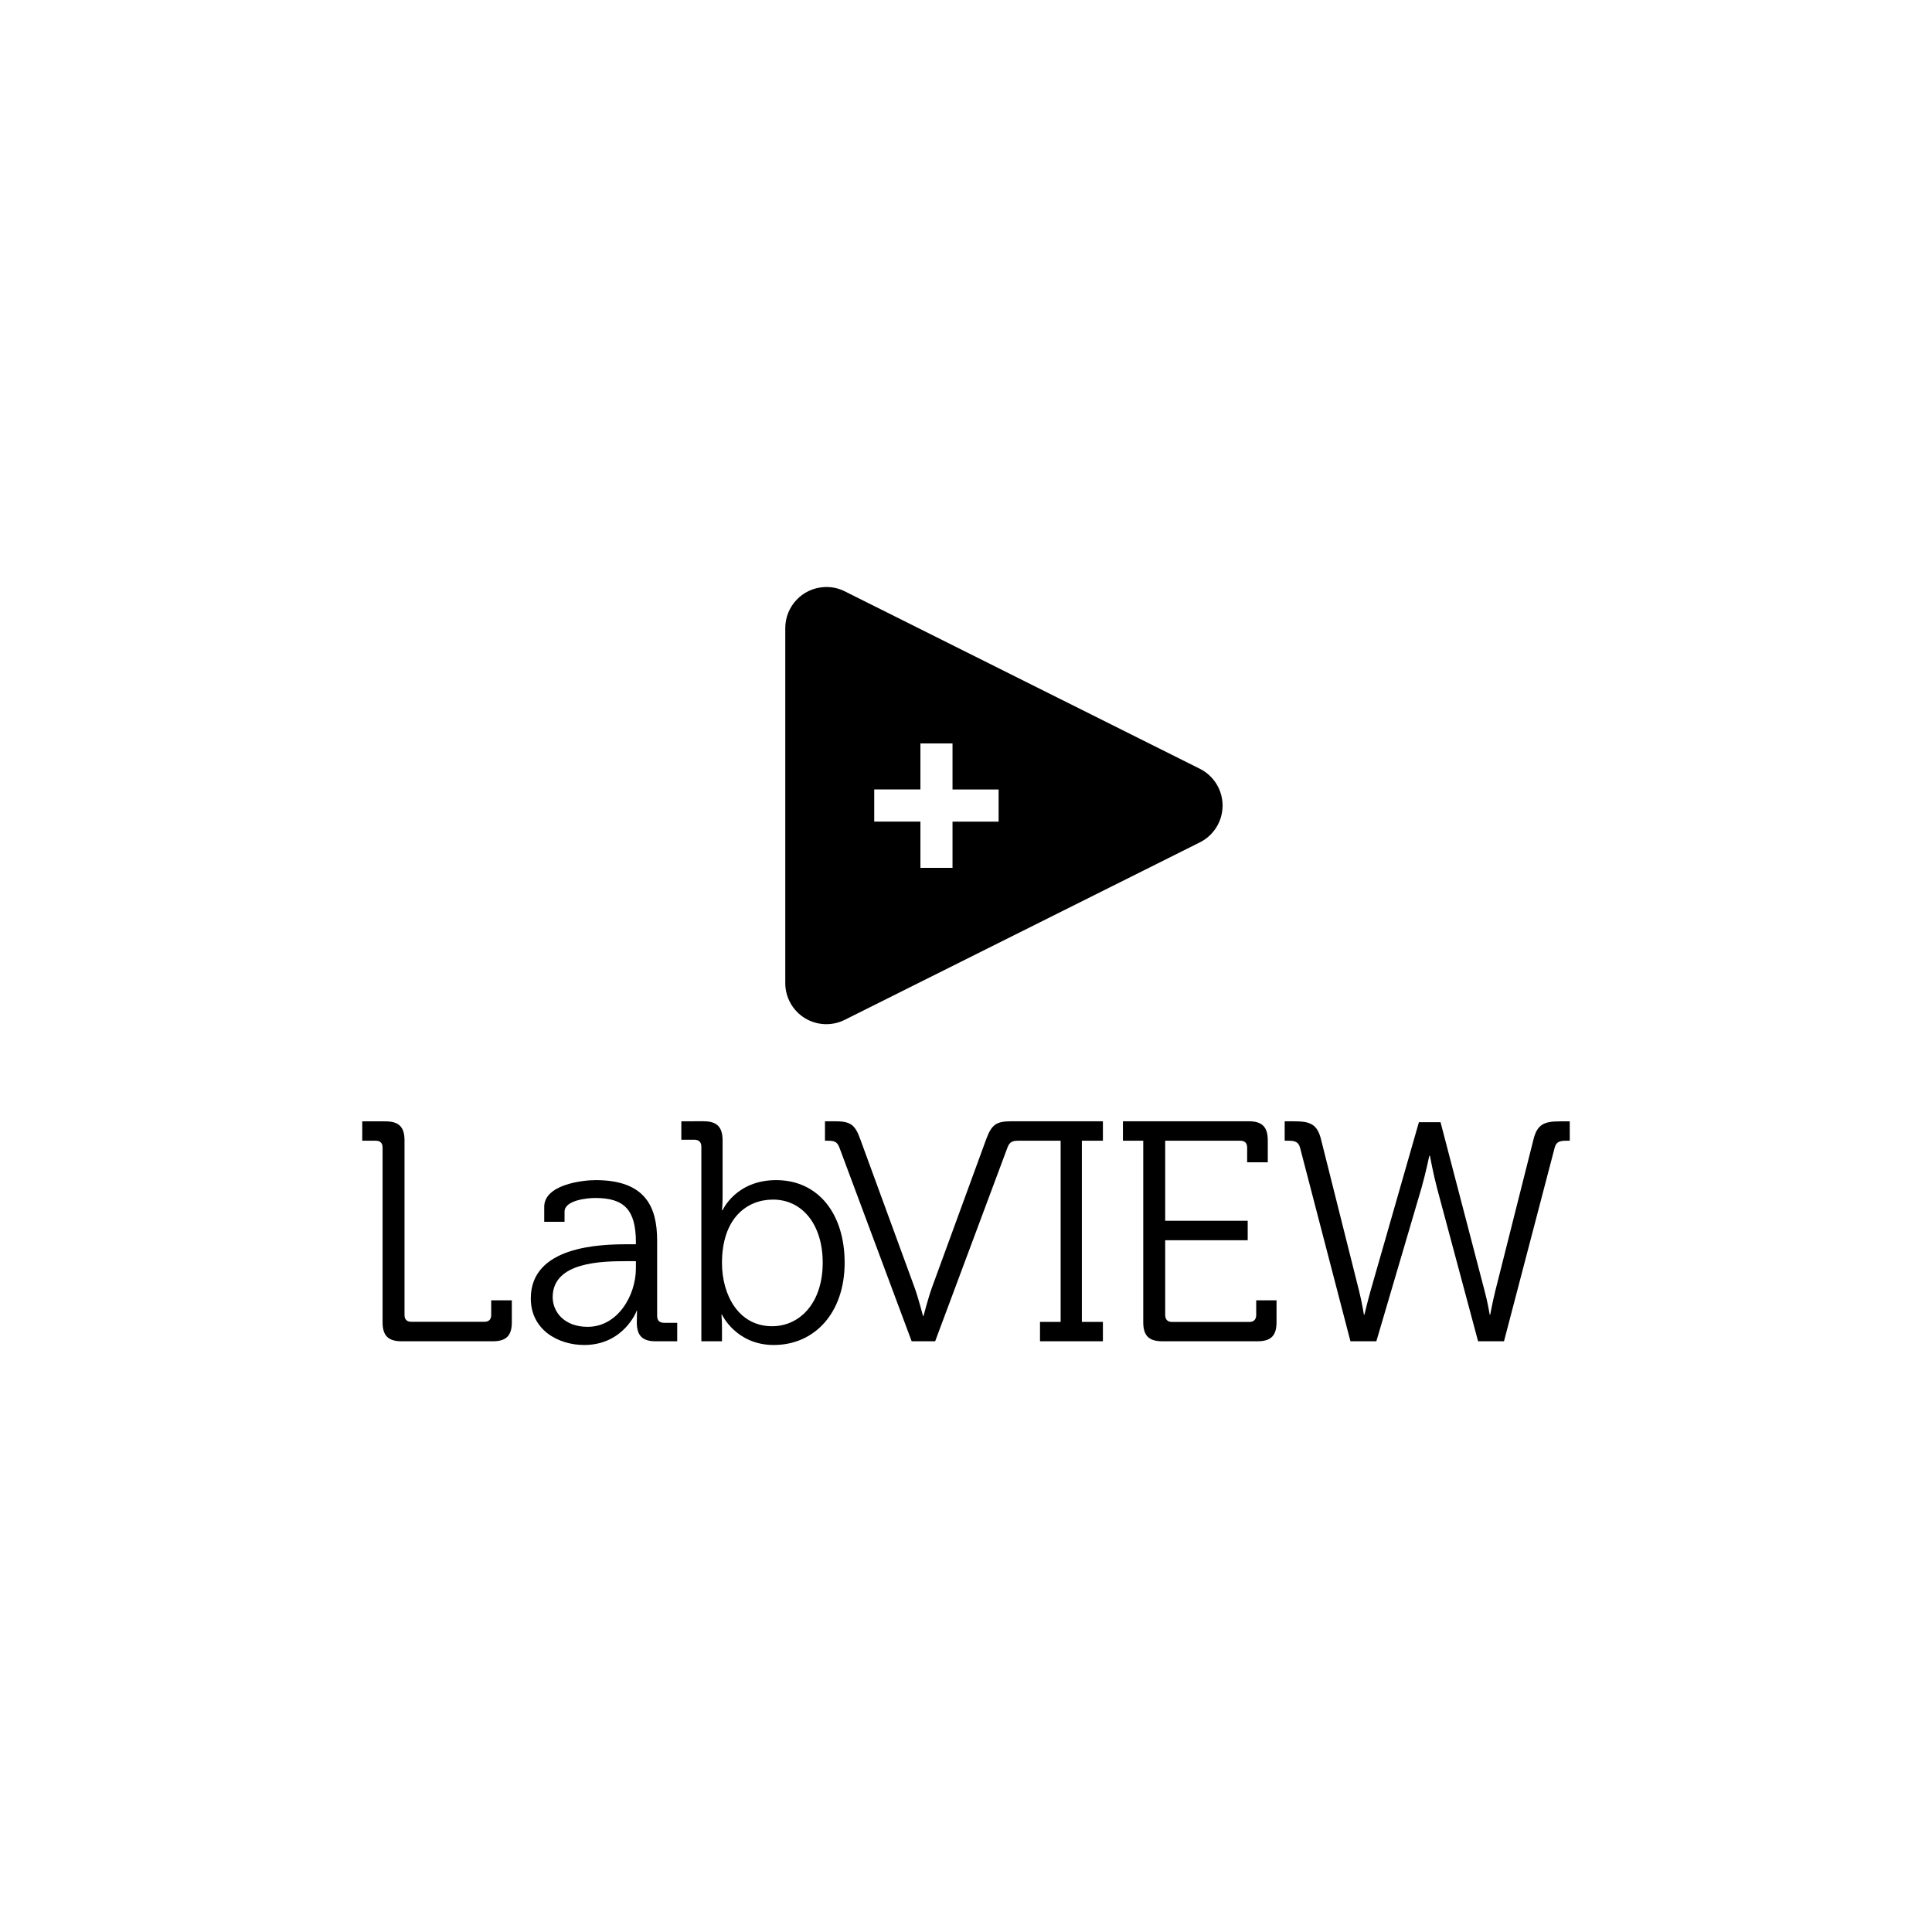
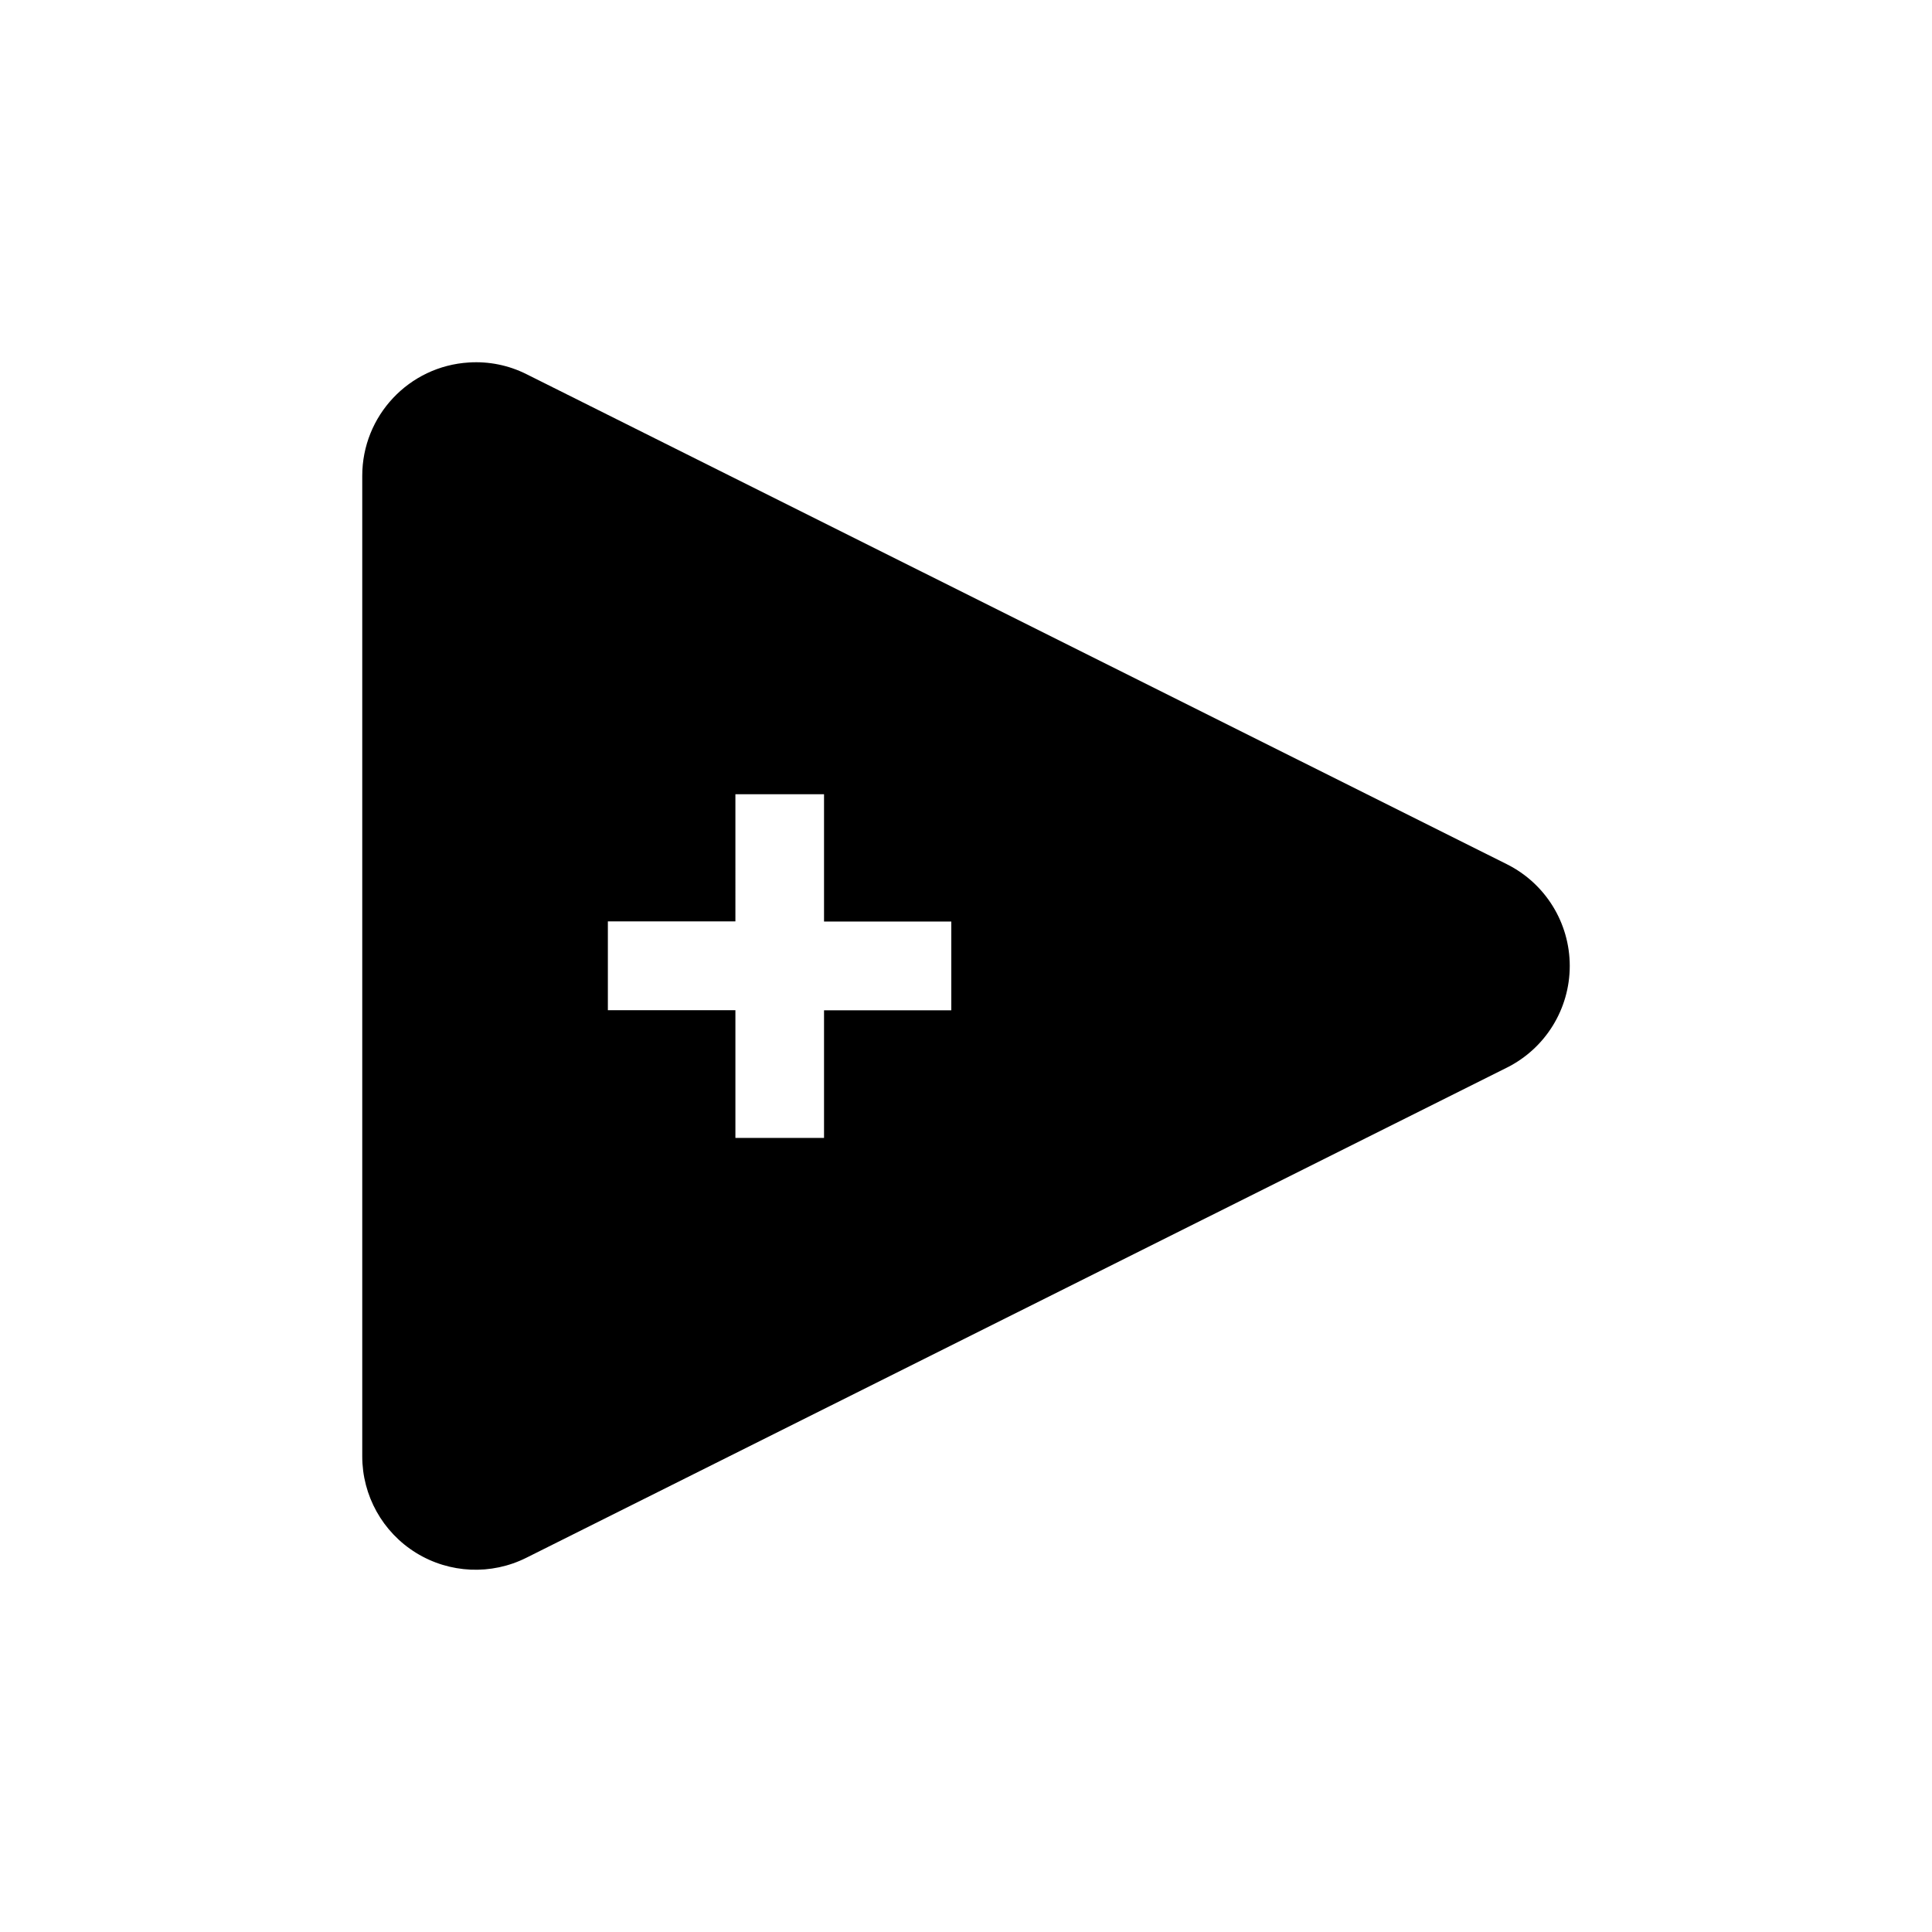
<svg xmlns="http://www.w3.org/2000/svg" role="img" viewBox="0 0 640 640" version="1.1" id="svg1" width="640" height="640">
  <defs id="defs1" />
-   <path d="m 272.933,194.481 a 13.617,13.617 0 0 0 -12.8,13.6 v 117.583 a 13.6,13.6 0 0 0 19.7,12.167 l 117.633,-58.783 a 13.633,13.633 0 0 0 0,-24.383 L 279.833,195.881 a 13.467,13.467 0 0 0 -6.9,-1.4 z m 31.967,51.783 h 10.633 v 15.267 H 330.8 v 10.65 h -15.267 v 15.3 H 304.9 V 272.164 H 289.6 v -10.65 h 15.3 V 246.247 Z M 225.7,371.431 v 6.117 h 4.367 c 1.433,0 2.267,0.833 2.267,2.283 v 64.483 h 6.833 v -4.55 a 43.333,43.333 0 0 0 -0.183,-4.267 h 0.183 c 0,0 4.683,10.05 17.133,10.05 13.667,0 23.5,-10.767 23.5,-27.25 0,-16.167 -8.7,-27.367 -22.683,-27.367 -13.367,0 -17.75,9.967 -17.75,9.967 h -0.2 c 0,0 0.2,-1.883 0.2,-4.267 v -18.85 c 0,-4.45 -1.867,-6.35 -6.317,-6.35 z m 47.583,0 v 6.45 h 1.05 c 1.967,0 3,0.3 3.733,2.267 l 23.933,64.167 h 7.783 l 23.95,-64.167 c 0.733,-1.967 1.75,-2.267 3.717,-2.267 h 13.9 v 60.017 h -6.833 v 6.417 H 365.35 v -6.417 h -6.967 V 377.881 H 365.35 v -6.45 h -30.083 c -5.167,0 -6.733,0.933 -8.6,6.017 l -17.933,49.033 c -1.333,3.717 -2.8,9.433 -2.8,9.433 h -0.183 c 0,0 -1.467,-5.717 -2.8,-9.433 l -17.95,-49.033 c -1.75,-4.967 -3.317,-6.017 -8.5,-6.017 z m 98.7,0 v 6.45 h 6.733 v 60.117 c 0,4.467 1.867,6.317 6.333,6.317 H 416.55 c 4.467,0 6.317,-1.85 6.317,-6.317 v -7.25 h -6.733 v 4.833 c 0,1.567 -0.833,2.333 -2.283,2.333 h -25.583 c -1.45,0 -2.283,-0.767 -2.283,-2.333 v -24.733 h 27.333 v -6.45 h -27.333 v -26.517 h 24.867 c 1.45,0 2.283,0.717 2.283,2.267 v 4.883 h 6.833 v -7.25 c 0,-4.467 -1.867,-6.35 -6.317,-6.35 z M 120,371.464 v 6.417 h 4.467 c 1.433,0 2.267,0.717 2.267,2.267 v 57.85 c 0,4.467 1.867,6.317 6.333,6.317 h 30.167 c 4.45,0 6.317,-1.85 6.317,-6.317 v -7.25 h -6.833 v 4.833 c 0,1.567 -0.833,2.283 -2.283,2.283 h -24.167 c -1.433,0 -2.267,-0.717 -2.267,-2.267 v -57.833 c 0,-4.45 -1.867,-6.3 -6.333,-6.3 z m 305.567,0 v 6.417 h 1.267 c 1.967,0 3.283,0.3 3.817,2.267 l 16.7,64.167 h 8.583 l 14.95,-50.783 c 1.333,-4.667 2.6,-10.667 2.6,-10.667 h 0.2 c 0,0 1.117,6.1 2.367,10.767 l 13.583,50.683 h 8.583 l 16.8,-64.167 c 0.517,-1.967 1.767,-2.267 3.833,-2.267 H 520 v -6.417 h -3.217 c -5.183,0 -7.55,0.917 -8.8,6 l -12.667,50.25 c -0.917,3.733 -1.667,7.783 -1.667,7.783 h -0.167 c 0,0 -0.65,-4.05 -1.667,-7.783 l -14.617,-55.967 h -7.167 l -16.05,55.967 c -1.033,3.733 -2,7.783 -2,7.783 h -0.167 c 0,0 -0.65,-4.05 -1.583,-7.783 l -12.617,-50.267 c -1.25,-5.067 -3.65,-6 -8.833,-6 h -3.217 z M 197.283,390.93 c -4.567,0 -17,1.567 -17,8.833 v 4.967 h 6.733 v -3.333 c 0,-3.833 7.567,-4.55 10.167,-4.55 9.533,0 13.467,3.833 13.467,14.717 v 0.617 h -2.883 c -9.033,0 -31.933,0.633 -31.933,17.933 0,10.367 9,15.433 17.7,15.433 13.067,0 17.433,-11.3 17.333,-11.3 h 0.167 c 0,0 -0.083,1.567 -0.083,3.833 0,4.267 1.767,6.233 6.217,6.233 h 7.167 v -6.117 h -4.367 c -1.45,0 -2.283,-0.733 -2.283,-2.283 v -24.967 c 0,-11.2 -3.933,-20.017 -20.4,-20.017 z m 58.783,6.45 c 9.633,0 16.467,8.167 16.467,20.917 0,13.267 -7.533,21.033 -16.767,21.033 -11.183,0 -16.6,-10.467 -16.6,-20.933 0,-14.817 8.2,-21.017 16.9,-21.017 z m -48.433,20.4 H 210.65 v 2.383 c 0,9 -6.033,19.367 -15.983,19.367 -7.767,0 -11.583,-4.967 -11.583,-9.833 0,-11.717 16.367,-11.917 24.55,-11.917 z" id="path1" style="stroke-width:16.667" />
+   <path id="path2" style="stroke-width:46.027" d="m 155.345,120.077 a 37.598,37.609 0 0 0 -35.345,37.562 v 324.767 a 37.552,37.563 0 0 0 54.399,33.602 l 324.807,-162.359 a 37.644,37.655 0 0 0 0,-67.345 l -324.807,-162.359 a 37.184,37.195 0 0 0 -19.053,-3.868 z m 88.266,143.025 H 272.971 v 42.169 h 42.157 V 334.682 H 272.971 v 42.261 h -29.359 v -42.304 h -42.248 v -29.416 h 42.248 z" />
</svg>
